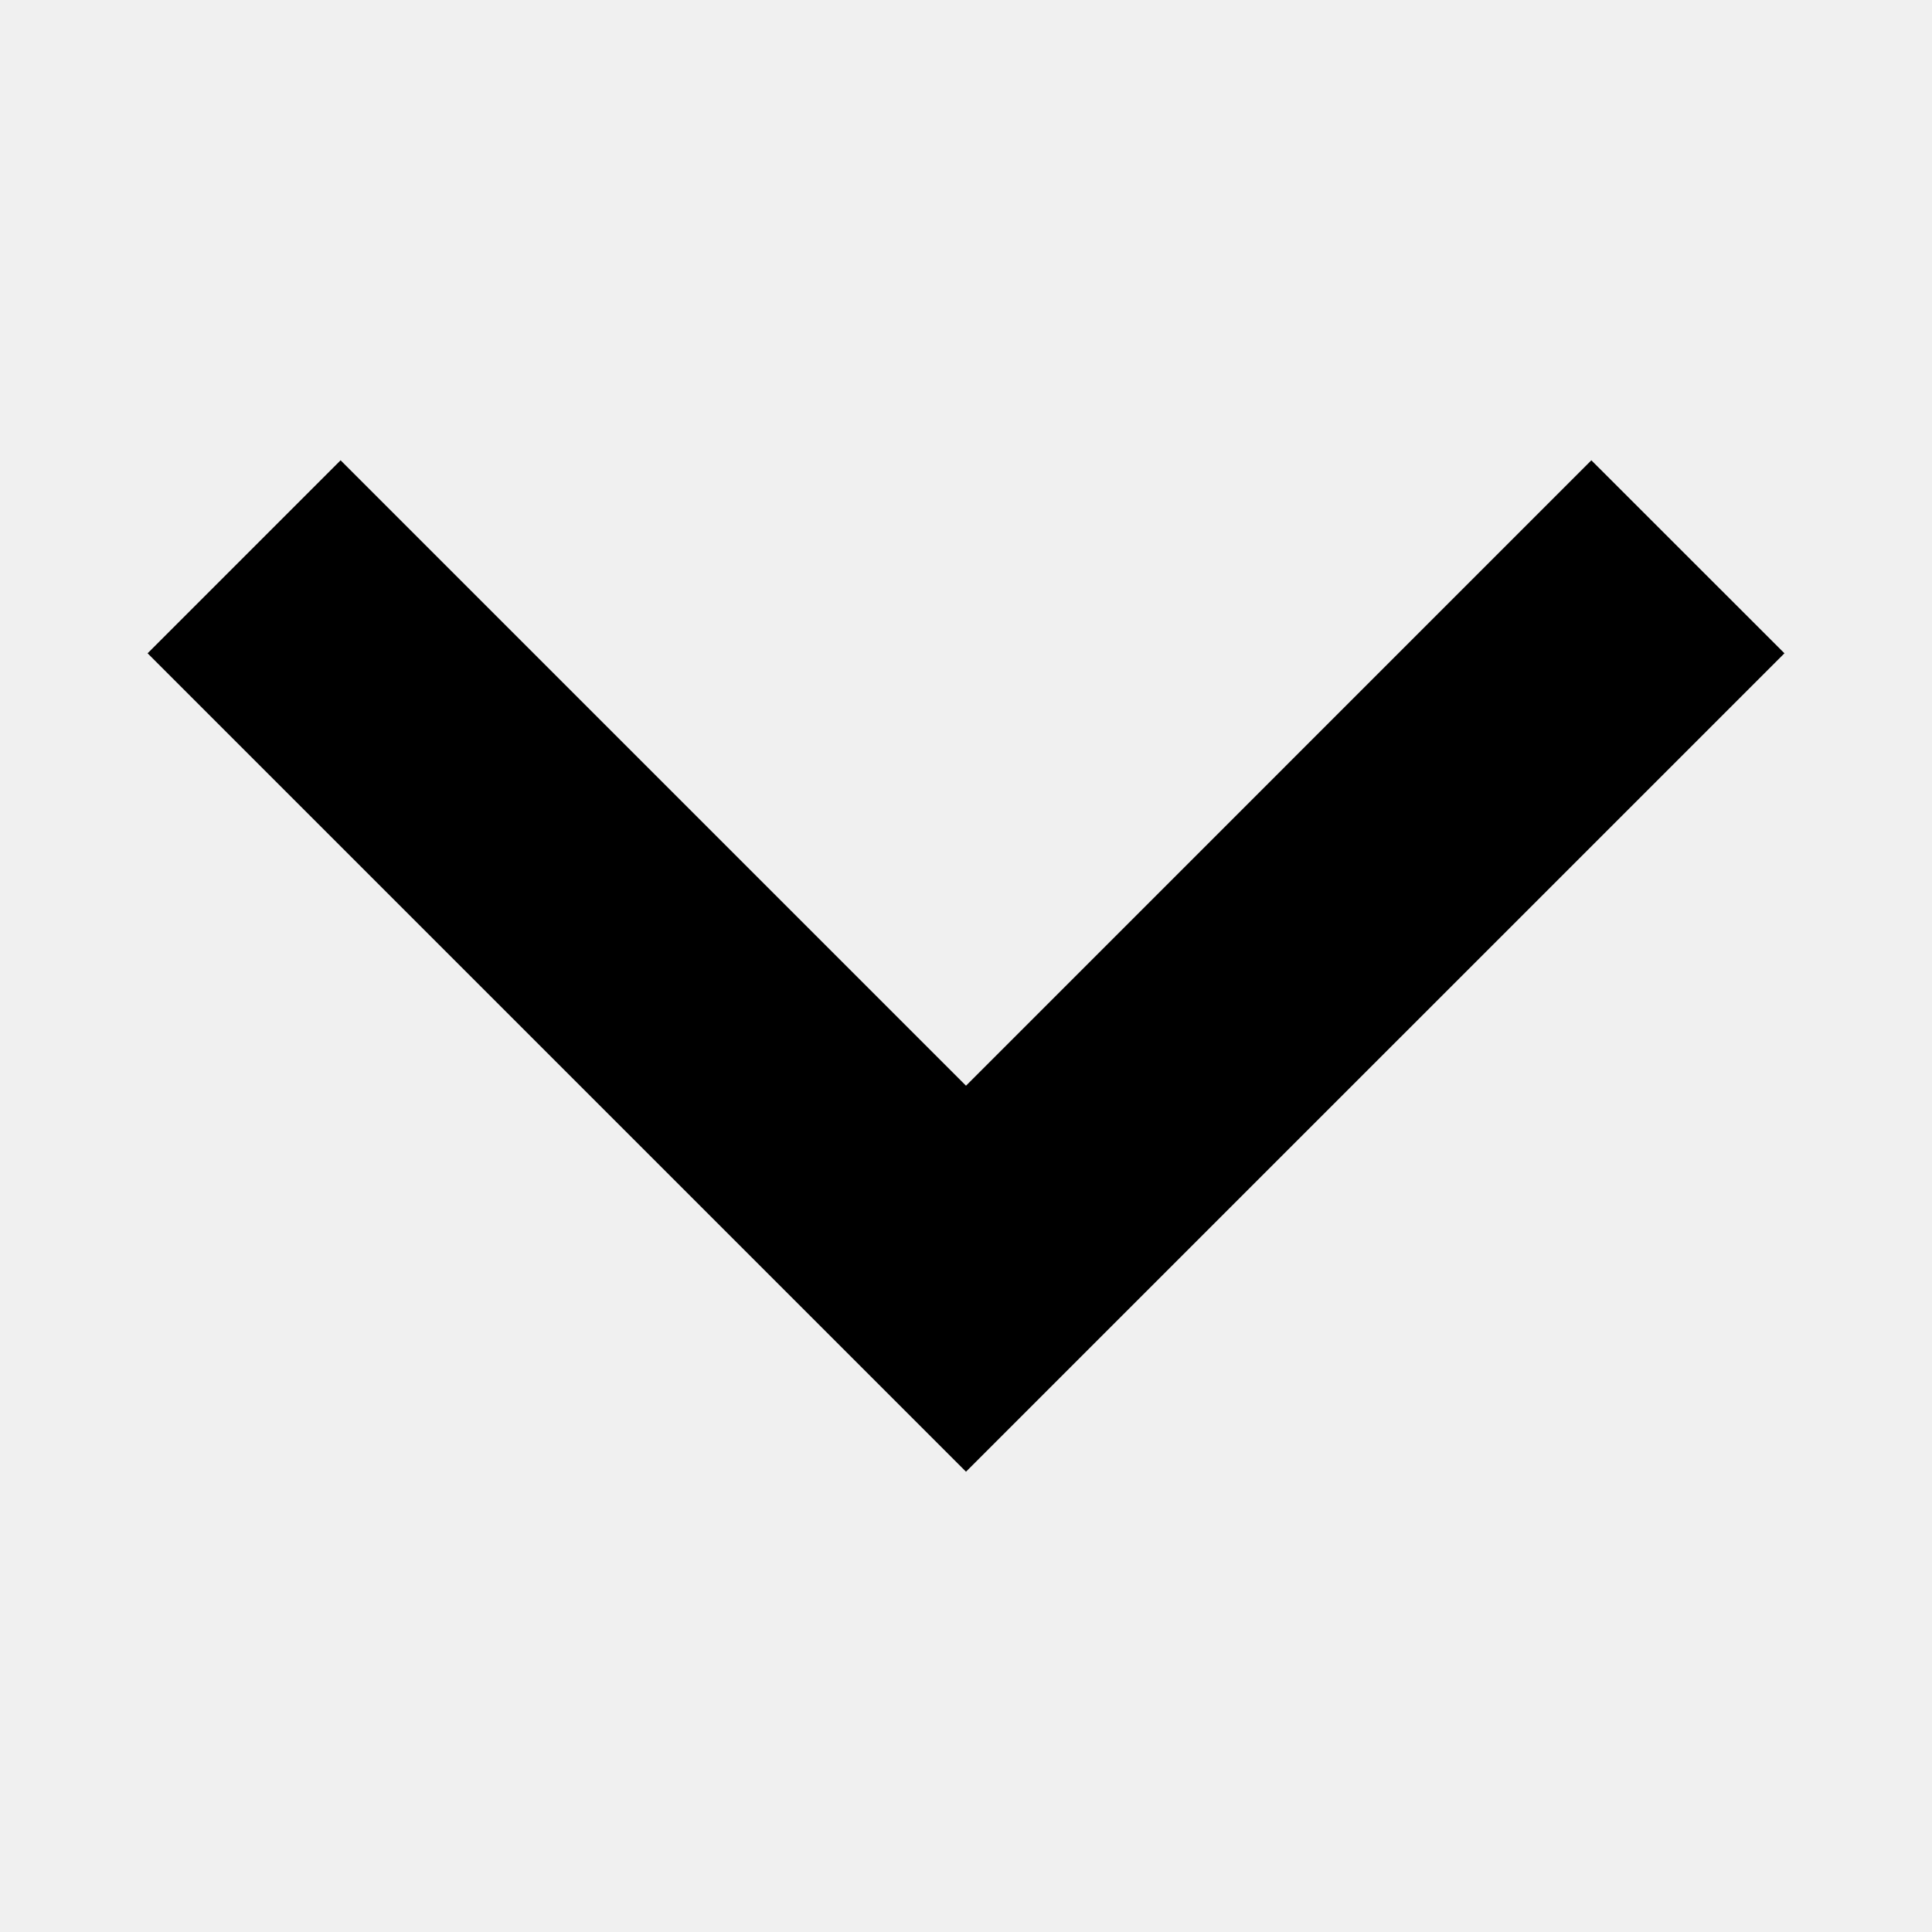
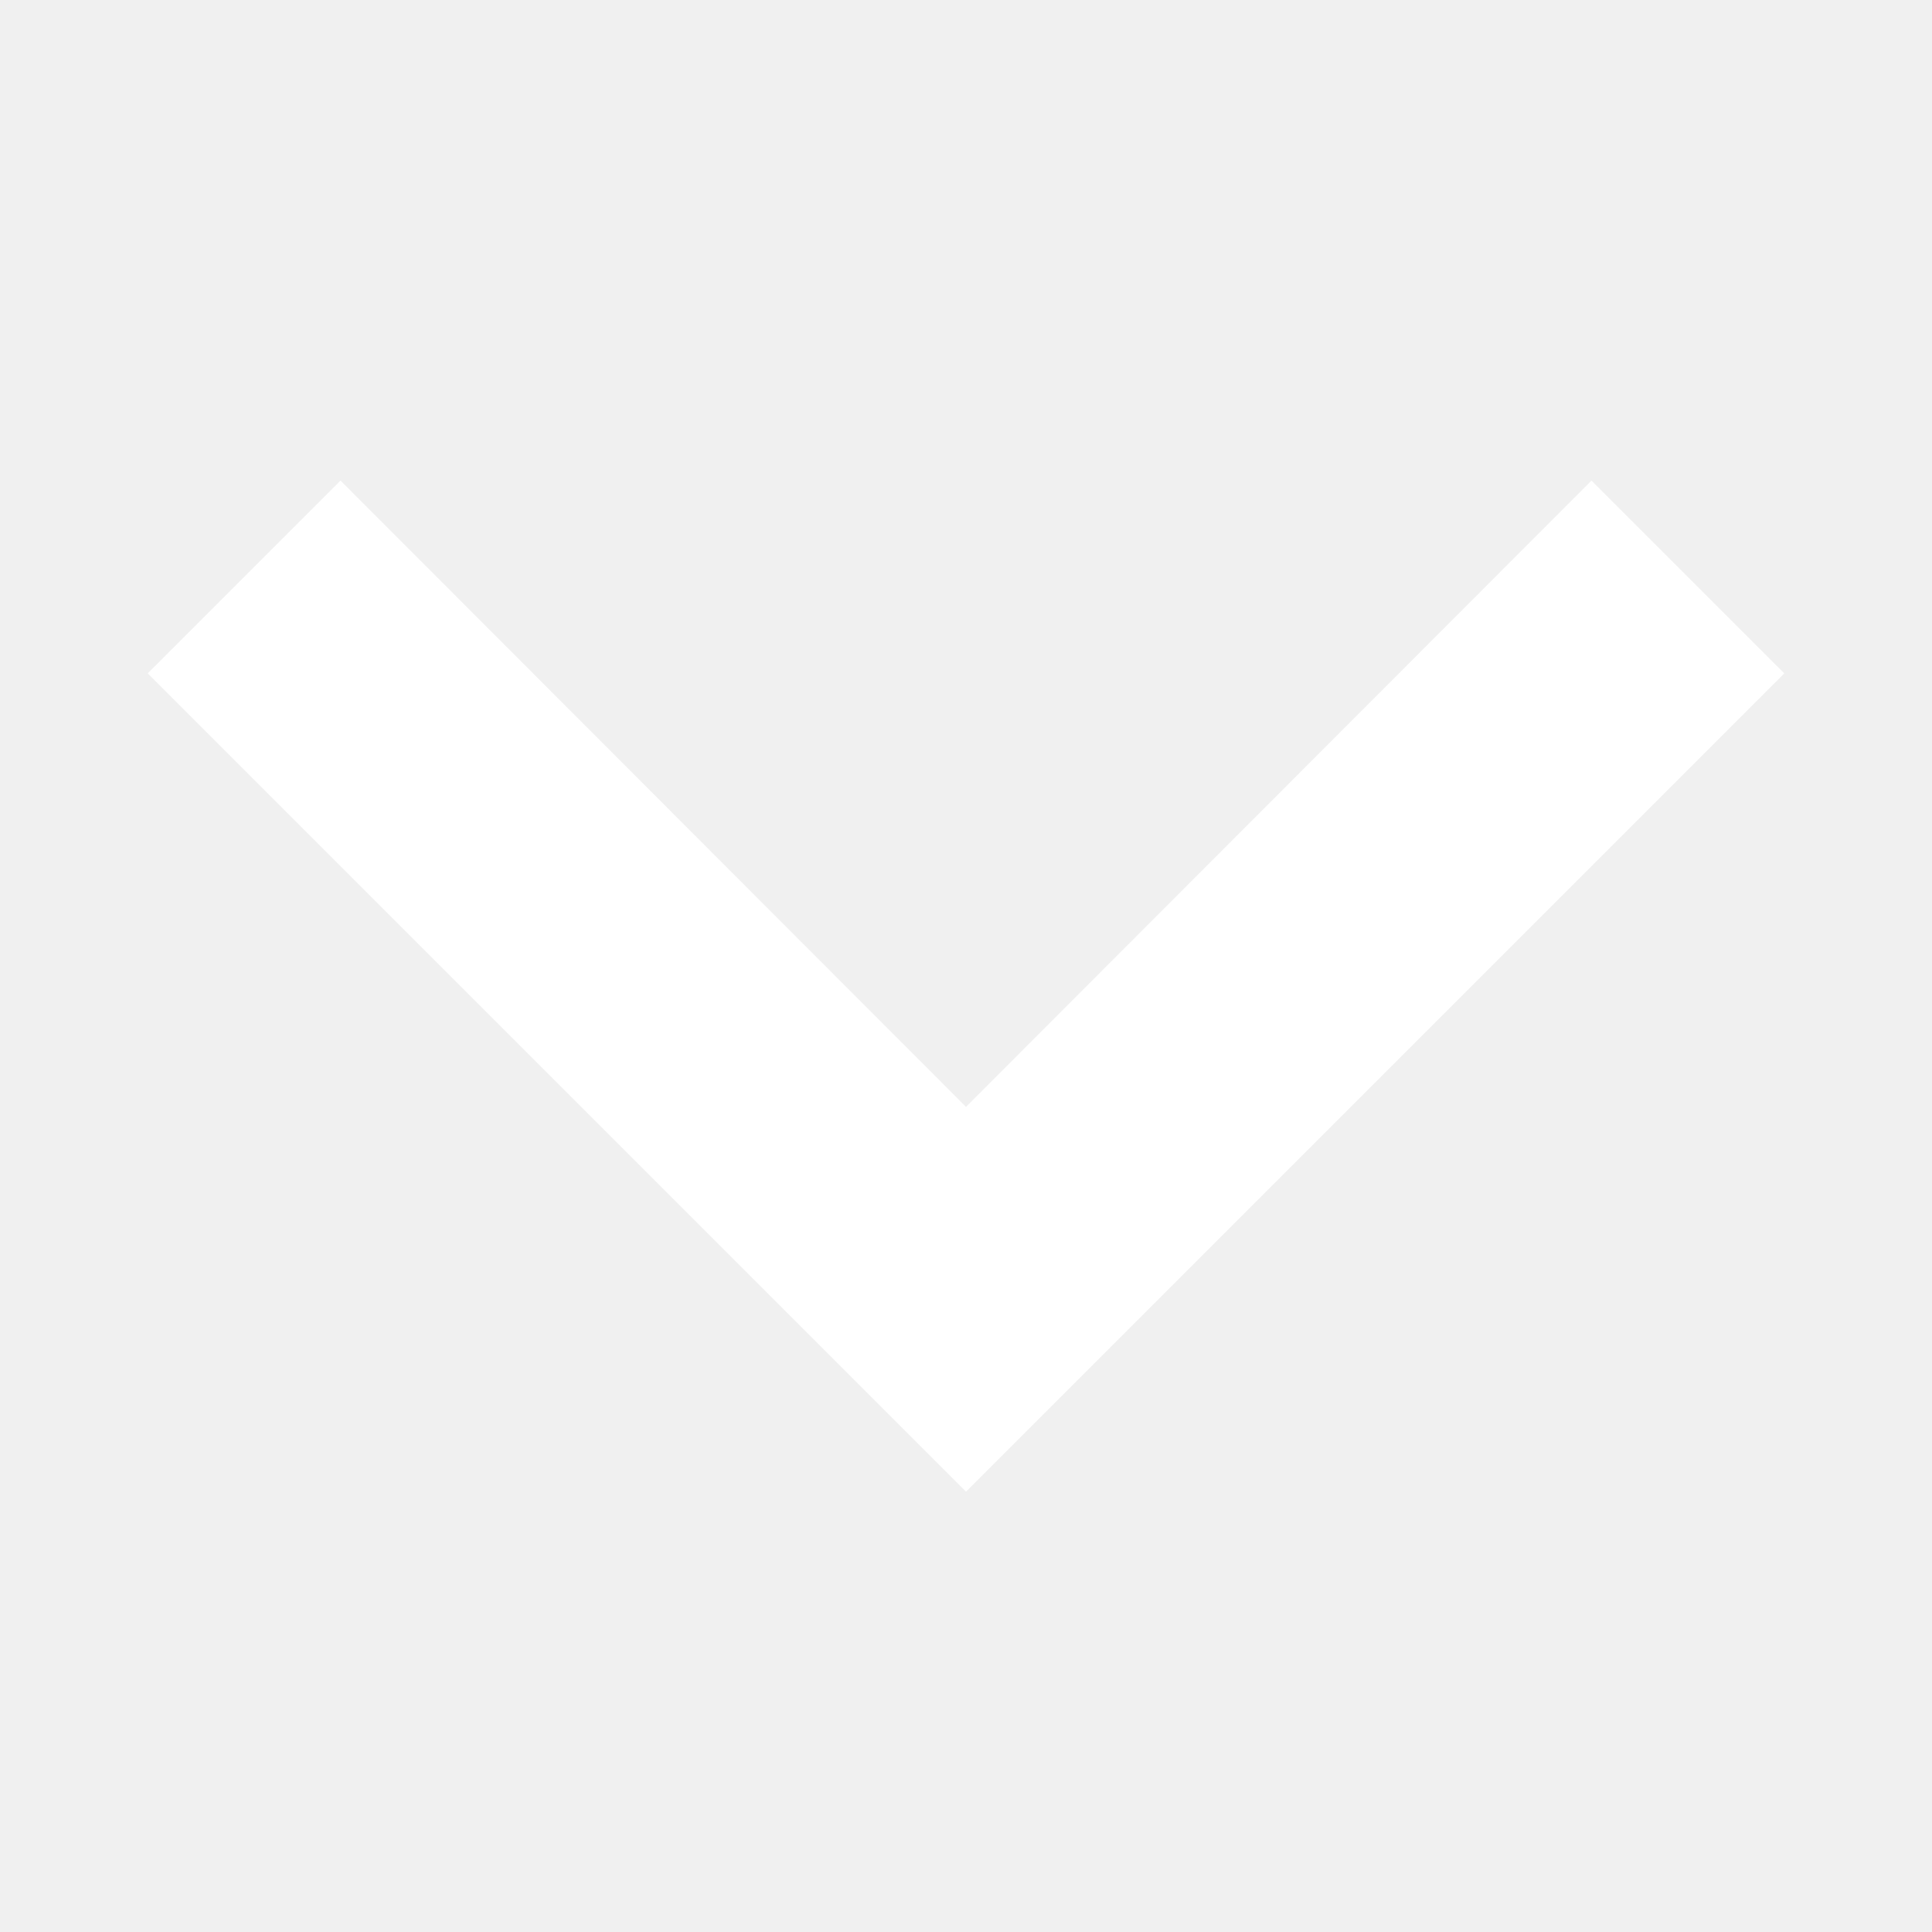
- <svg xmlns="http://www.w3.org/2000/svg" version="1.1" id="圖層_1" x="0px" y="0px" width="48px" height="48px" viewBox="0 0 48 48" enable-background="new 0 0 48 48" xml:space="preserve">
-   <path d="M39.537,11.436L24,26.974L8.462,11.436l-4.795,4.795L24,36.564l20.334-20.333L39.537,11.436z" />
-   <path fill="none" d="M0-0.5h48v48H0V-0.5z" />
+ <svg xmlns="http://www.w3.org/2000/svg" id="圖層_1" data-name="圖層 1" viewBox="0 0 48 48">
+   <defs>
+     <style>.cls-1{fill:#fff;}.cls-2{fill:none;}</style>
+   </defs>
+   <path class="cls-1" d="M39.54,11.44,24,27,8.46,11.44,3.67,16.23,24,36.56,44.33,16.23Z" transform="translate(0 0.5)" />
+   <path class="cls-2" d="M0-.5H48v48H0Z" transform="translate(0 0.5)" />
</svg>
